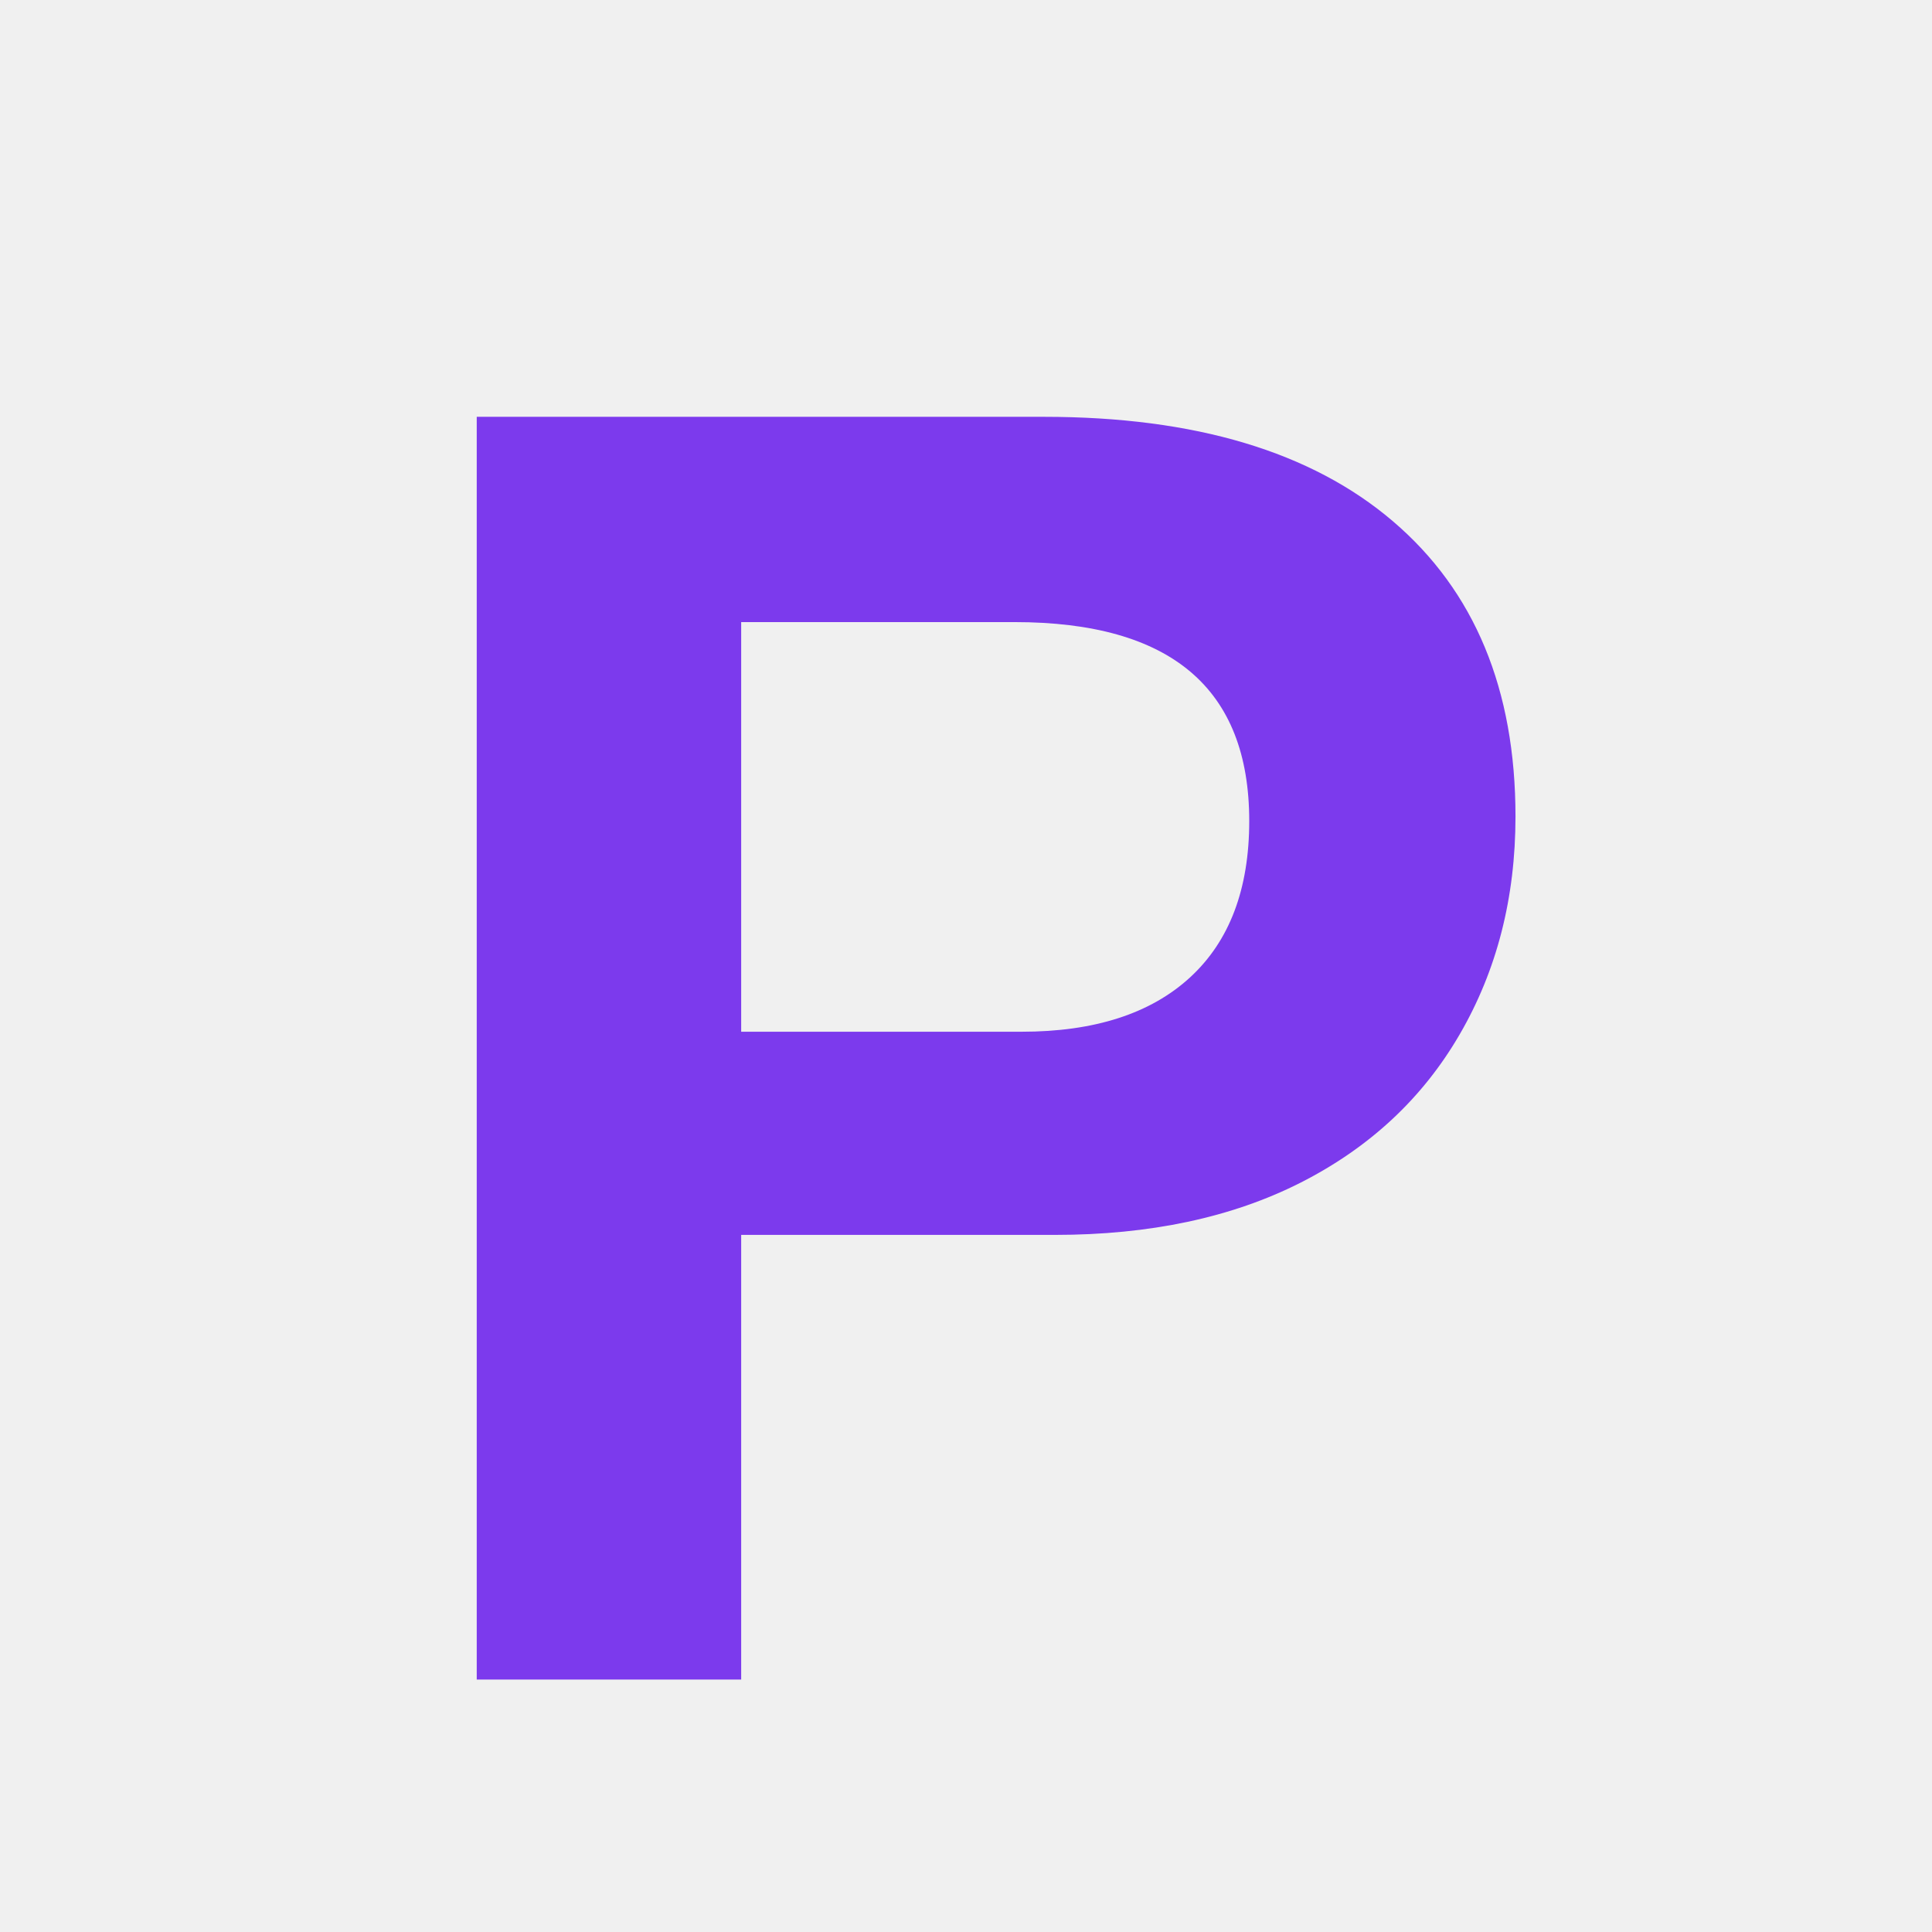
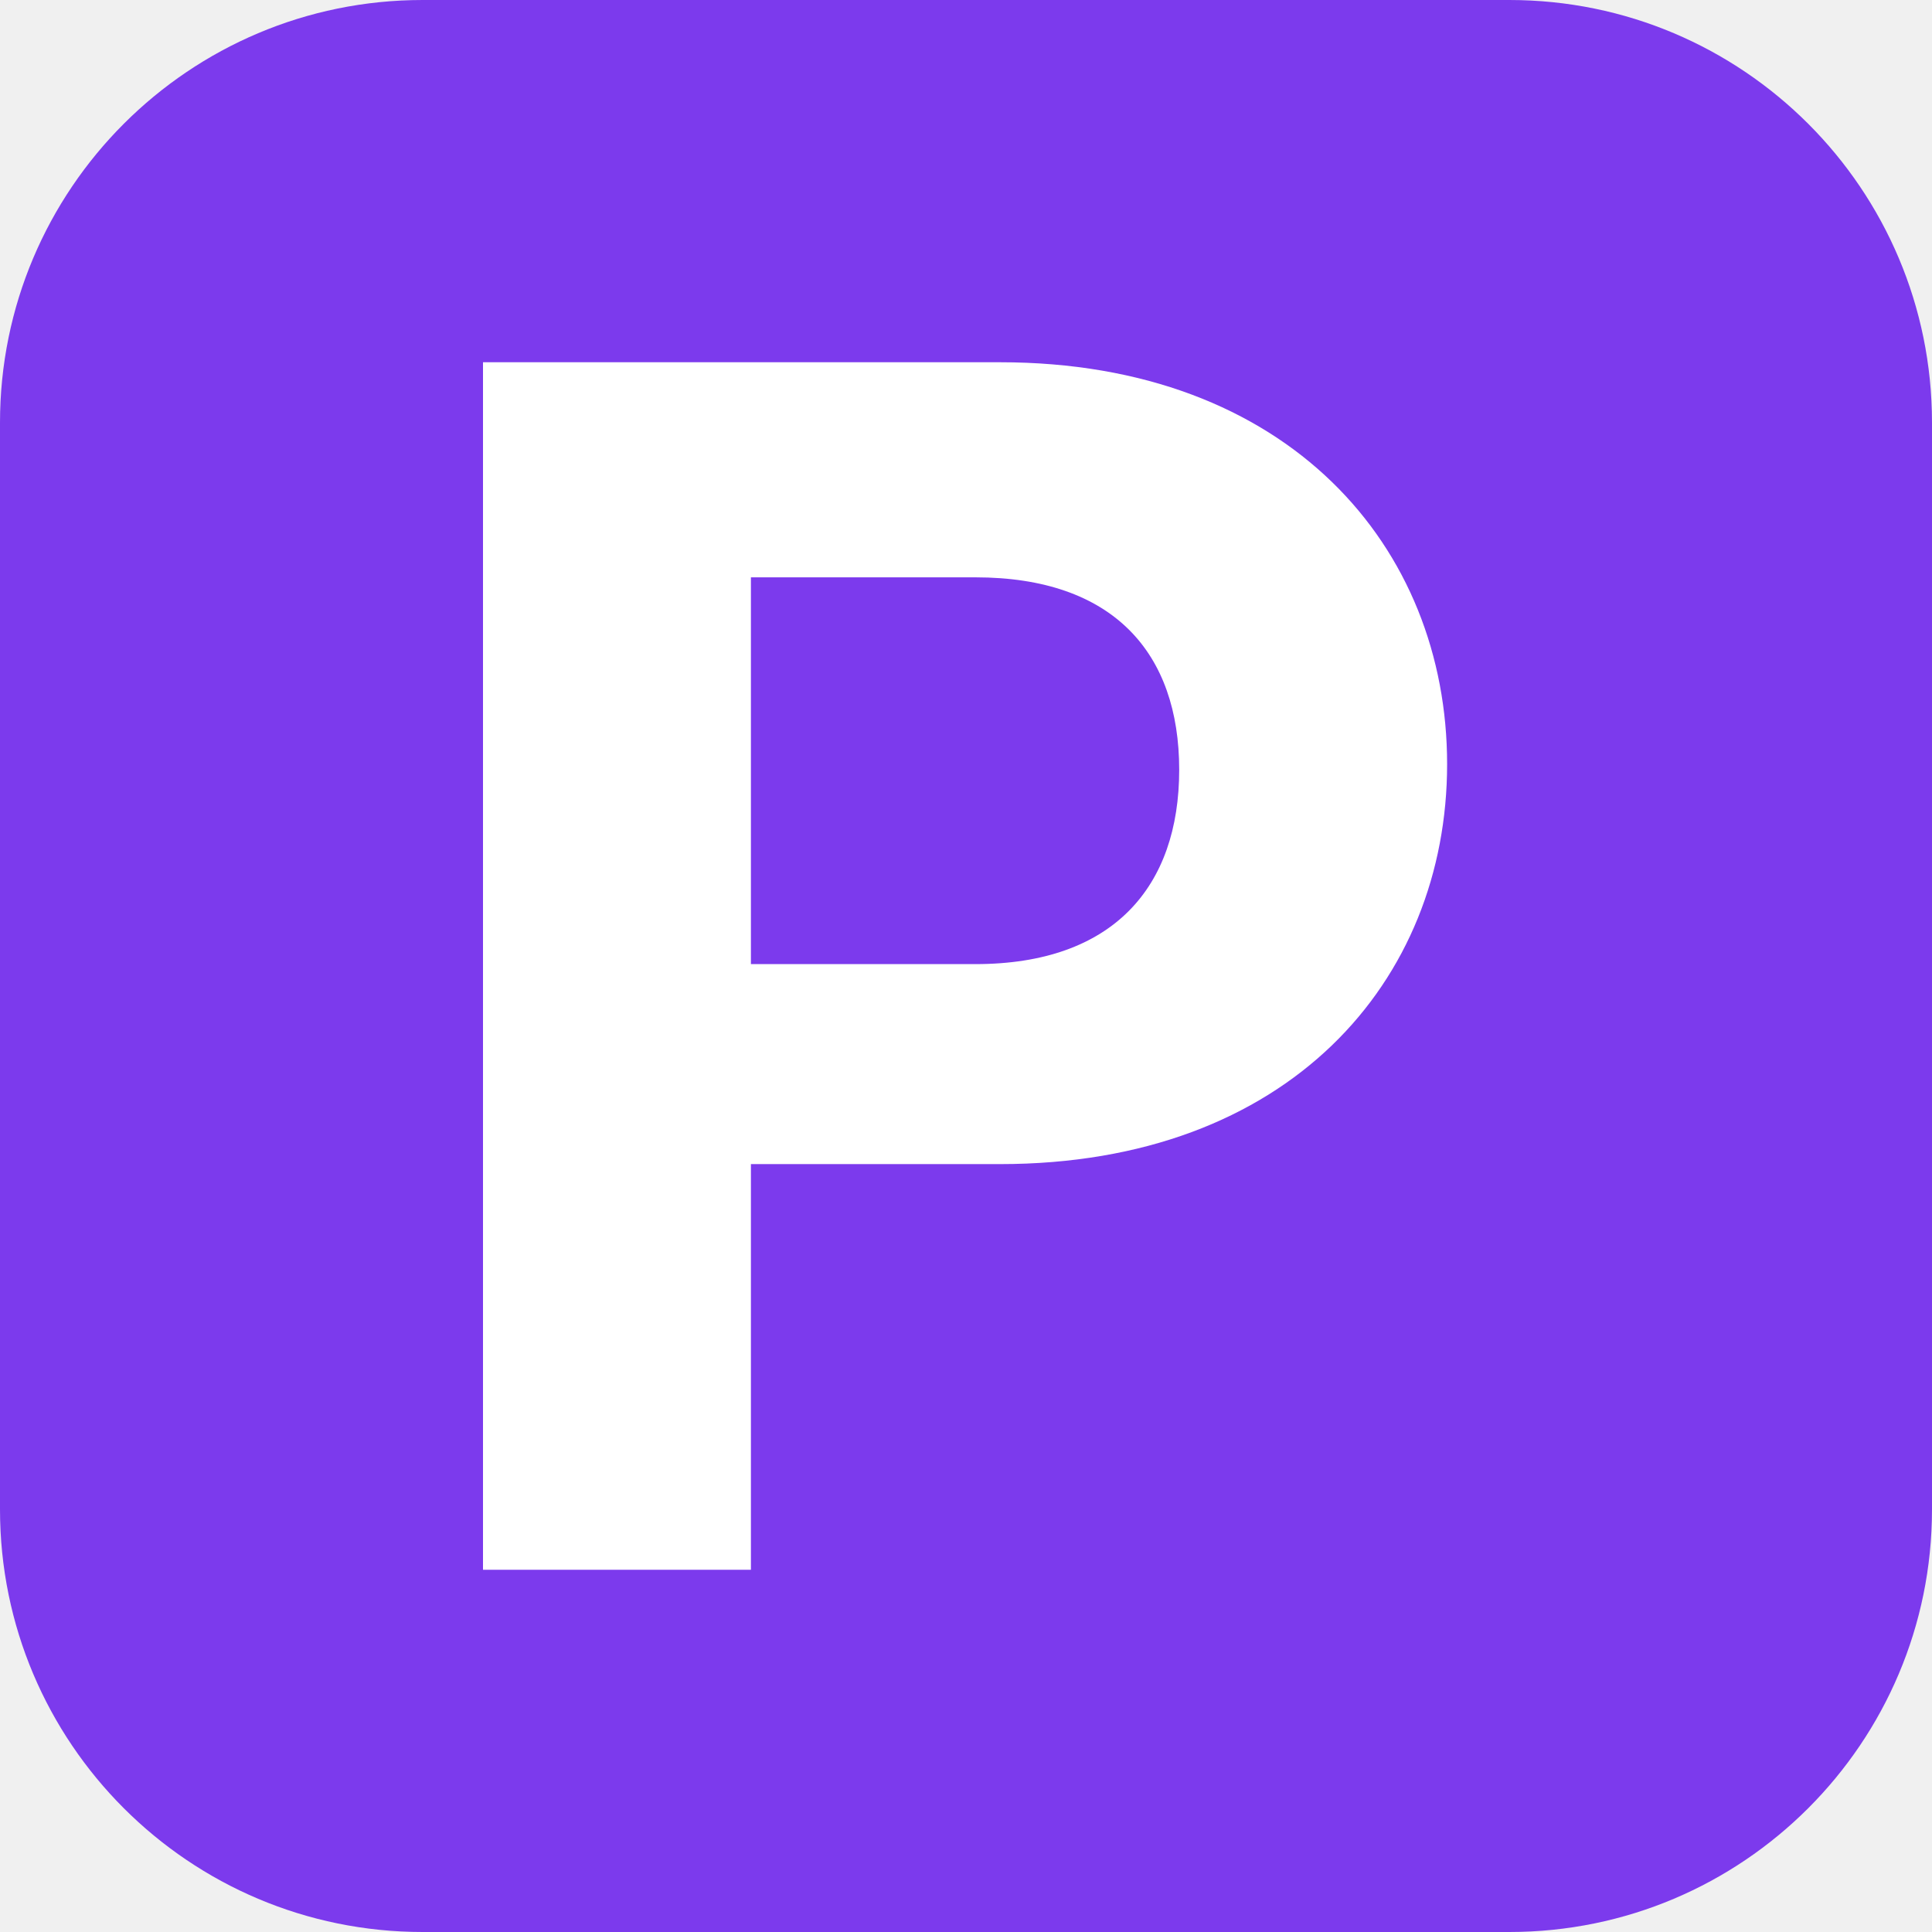
- <svg xmlns="http://www.w3.org/2000/svg" viewBox="0 0 100 100">
-   <text x="50%" y="54%" dominant-baseline="central" text-anchor="middle" font-family="Arial, sans-serif" font-size="95" font-weight="bold" fill="#7c3aed">P</text>
+ <svg xmlns="http://www.w3.org/2000/svg" viewBox="0 0 1024 1024">
+   <rect width="1024" height="1024" rx="224" fill="#7c3aed" />
+   <path fill="#fff" fill-rule="evenodd" d="M256 192H530C683 192 767 290 767 405C767 520 683 617 530 617H398V832H256ZM398 306V511H517C590 511 625 470 625 408C625 346 590 306 517 306Z" />
</svg>
